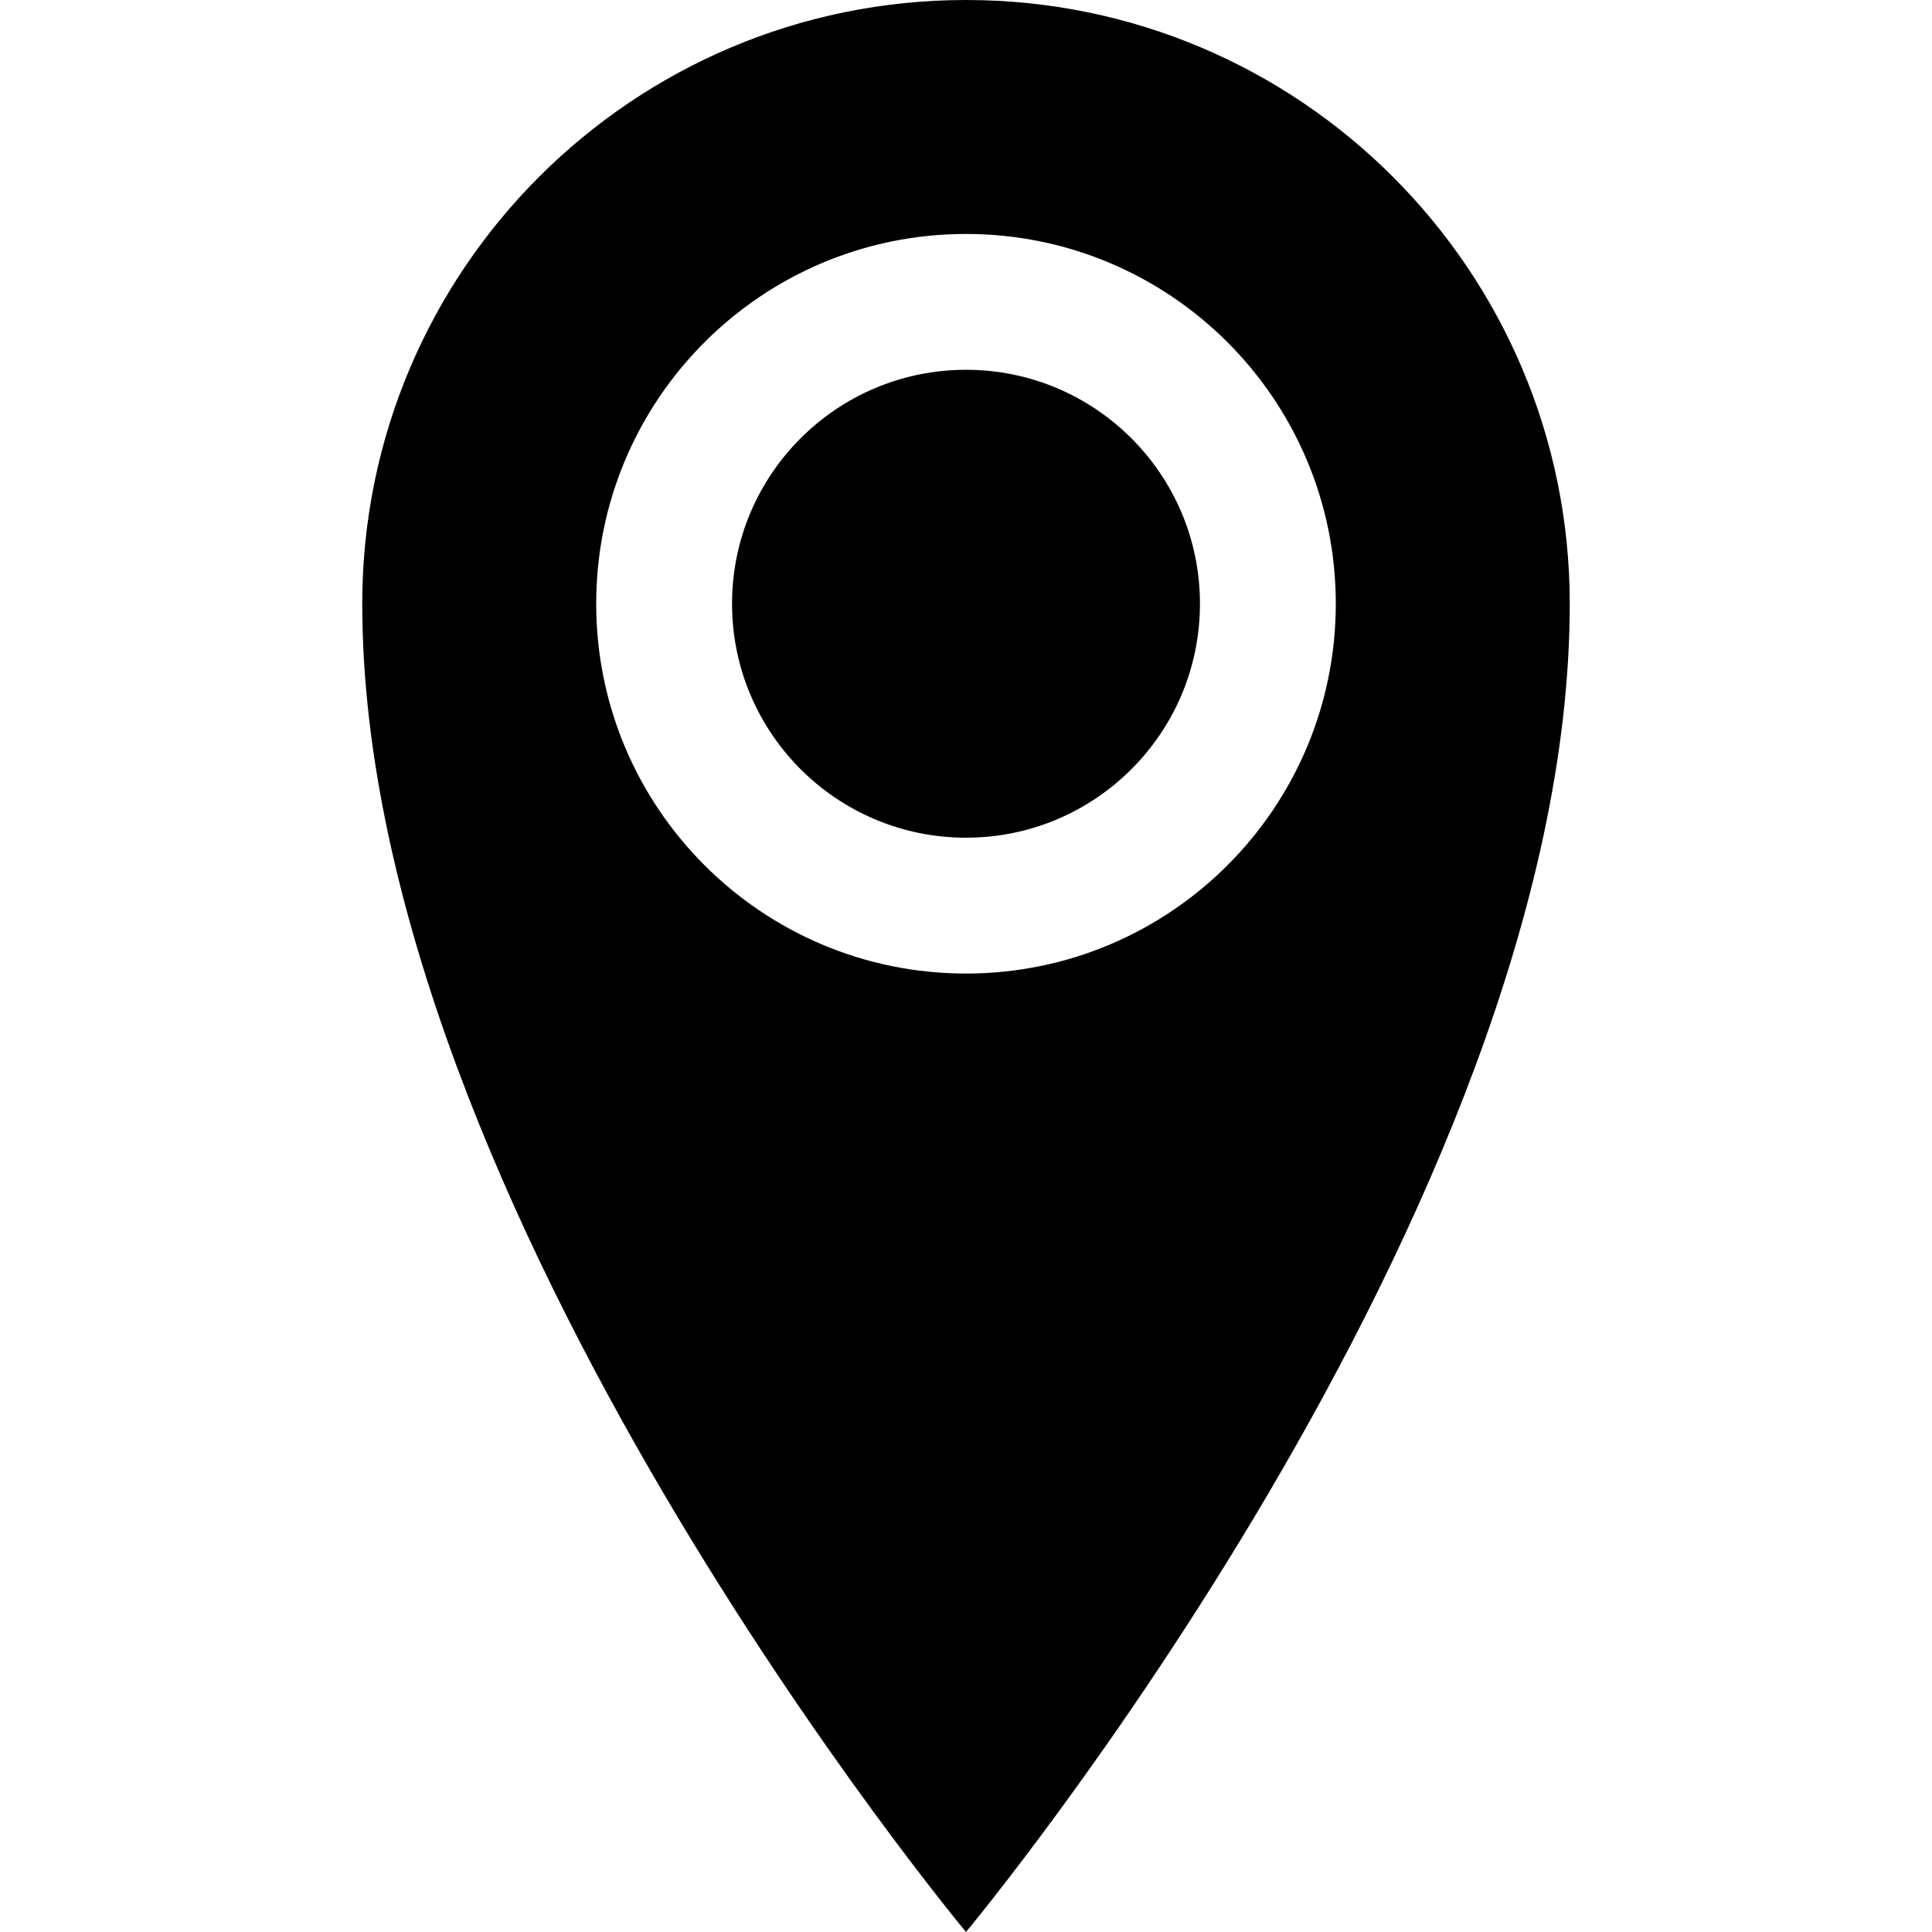
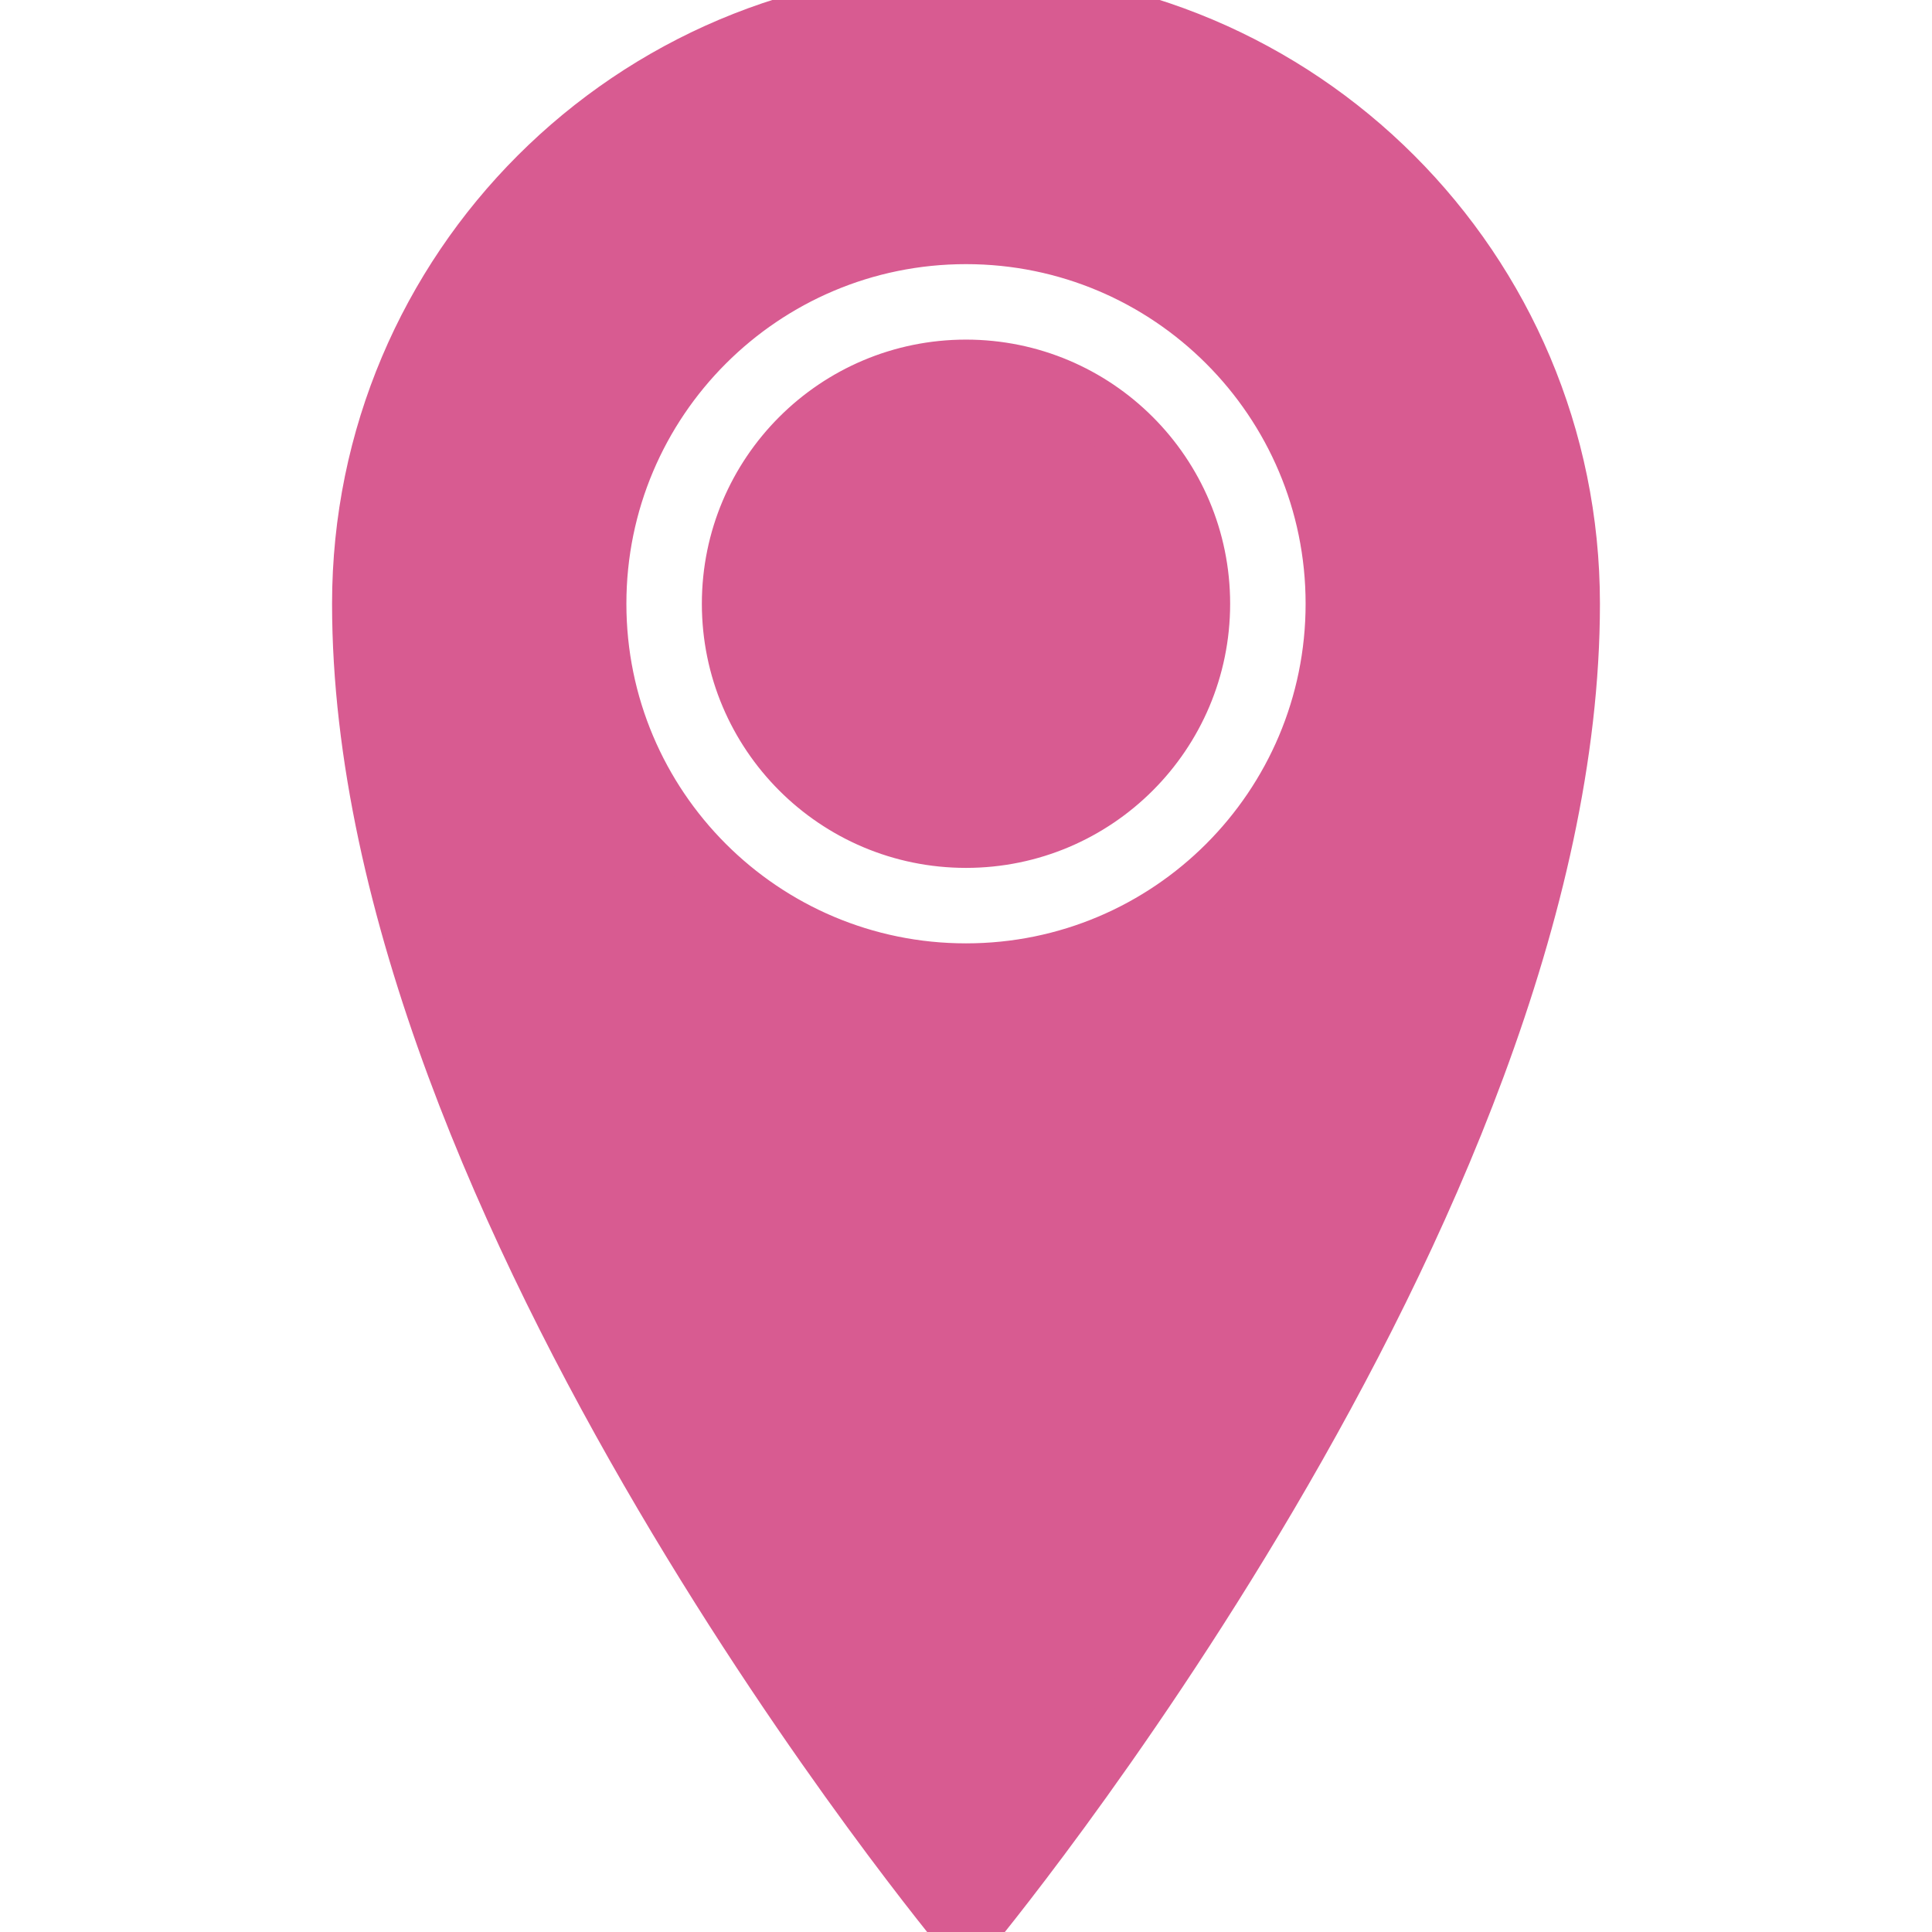
<svg xmlns="http://www.w3.org/2000/svg" version="1.1" width="32" height="32" viewBox="0 0 32 32">
-   <path d="M16 0c-5.523 0-10 4.477-10 10 0 10 10 22 10 22s10-12 10-22c0-5.523-4.477-10-10-10zM16 16.125c-3.383 0-6.125-2.742-6.125-6.125s2.742-6.125 6.125-6.125 6.125 2.742 6.125 6.125-2.742 6.125-6.125 6.125zM12.125 10c0-2.14 1.735-3.875 3.875-3.875s3.875 1.735 3.875 3.875c0 2.14-1.735 3.875-3.875 3.875s-3.875-1.735-3.875-3.875z" />
+   <path stroke="rgba(216, 91, 145, 1)" fill="rgba(216, 91, 145, 1)" d="M16 0c-5.523 0-10 4.477-10 10 0 10 10 22 10 22s10-12 10-22c0-5.523-4.477-10-10-10zM16 16.125c-3.383 0-6.125-2.742-6.125-6.125s2.742-6.125 6.125-6.125 6.125 2.742 6.125 6.125-2.742 6.125-6.125 6.125zM12.125 10c0-2.14 1.735-3.875 3.875-3.875s3.875 1.735 3.875 3.875c0 2.14-1.735 3.875-3.875 3.875s-3.875-1.735-3.875-3.875z" />
</svg>
